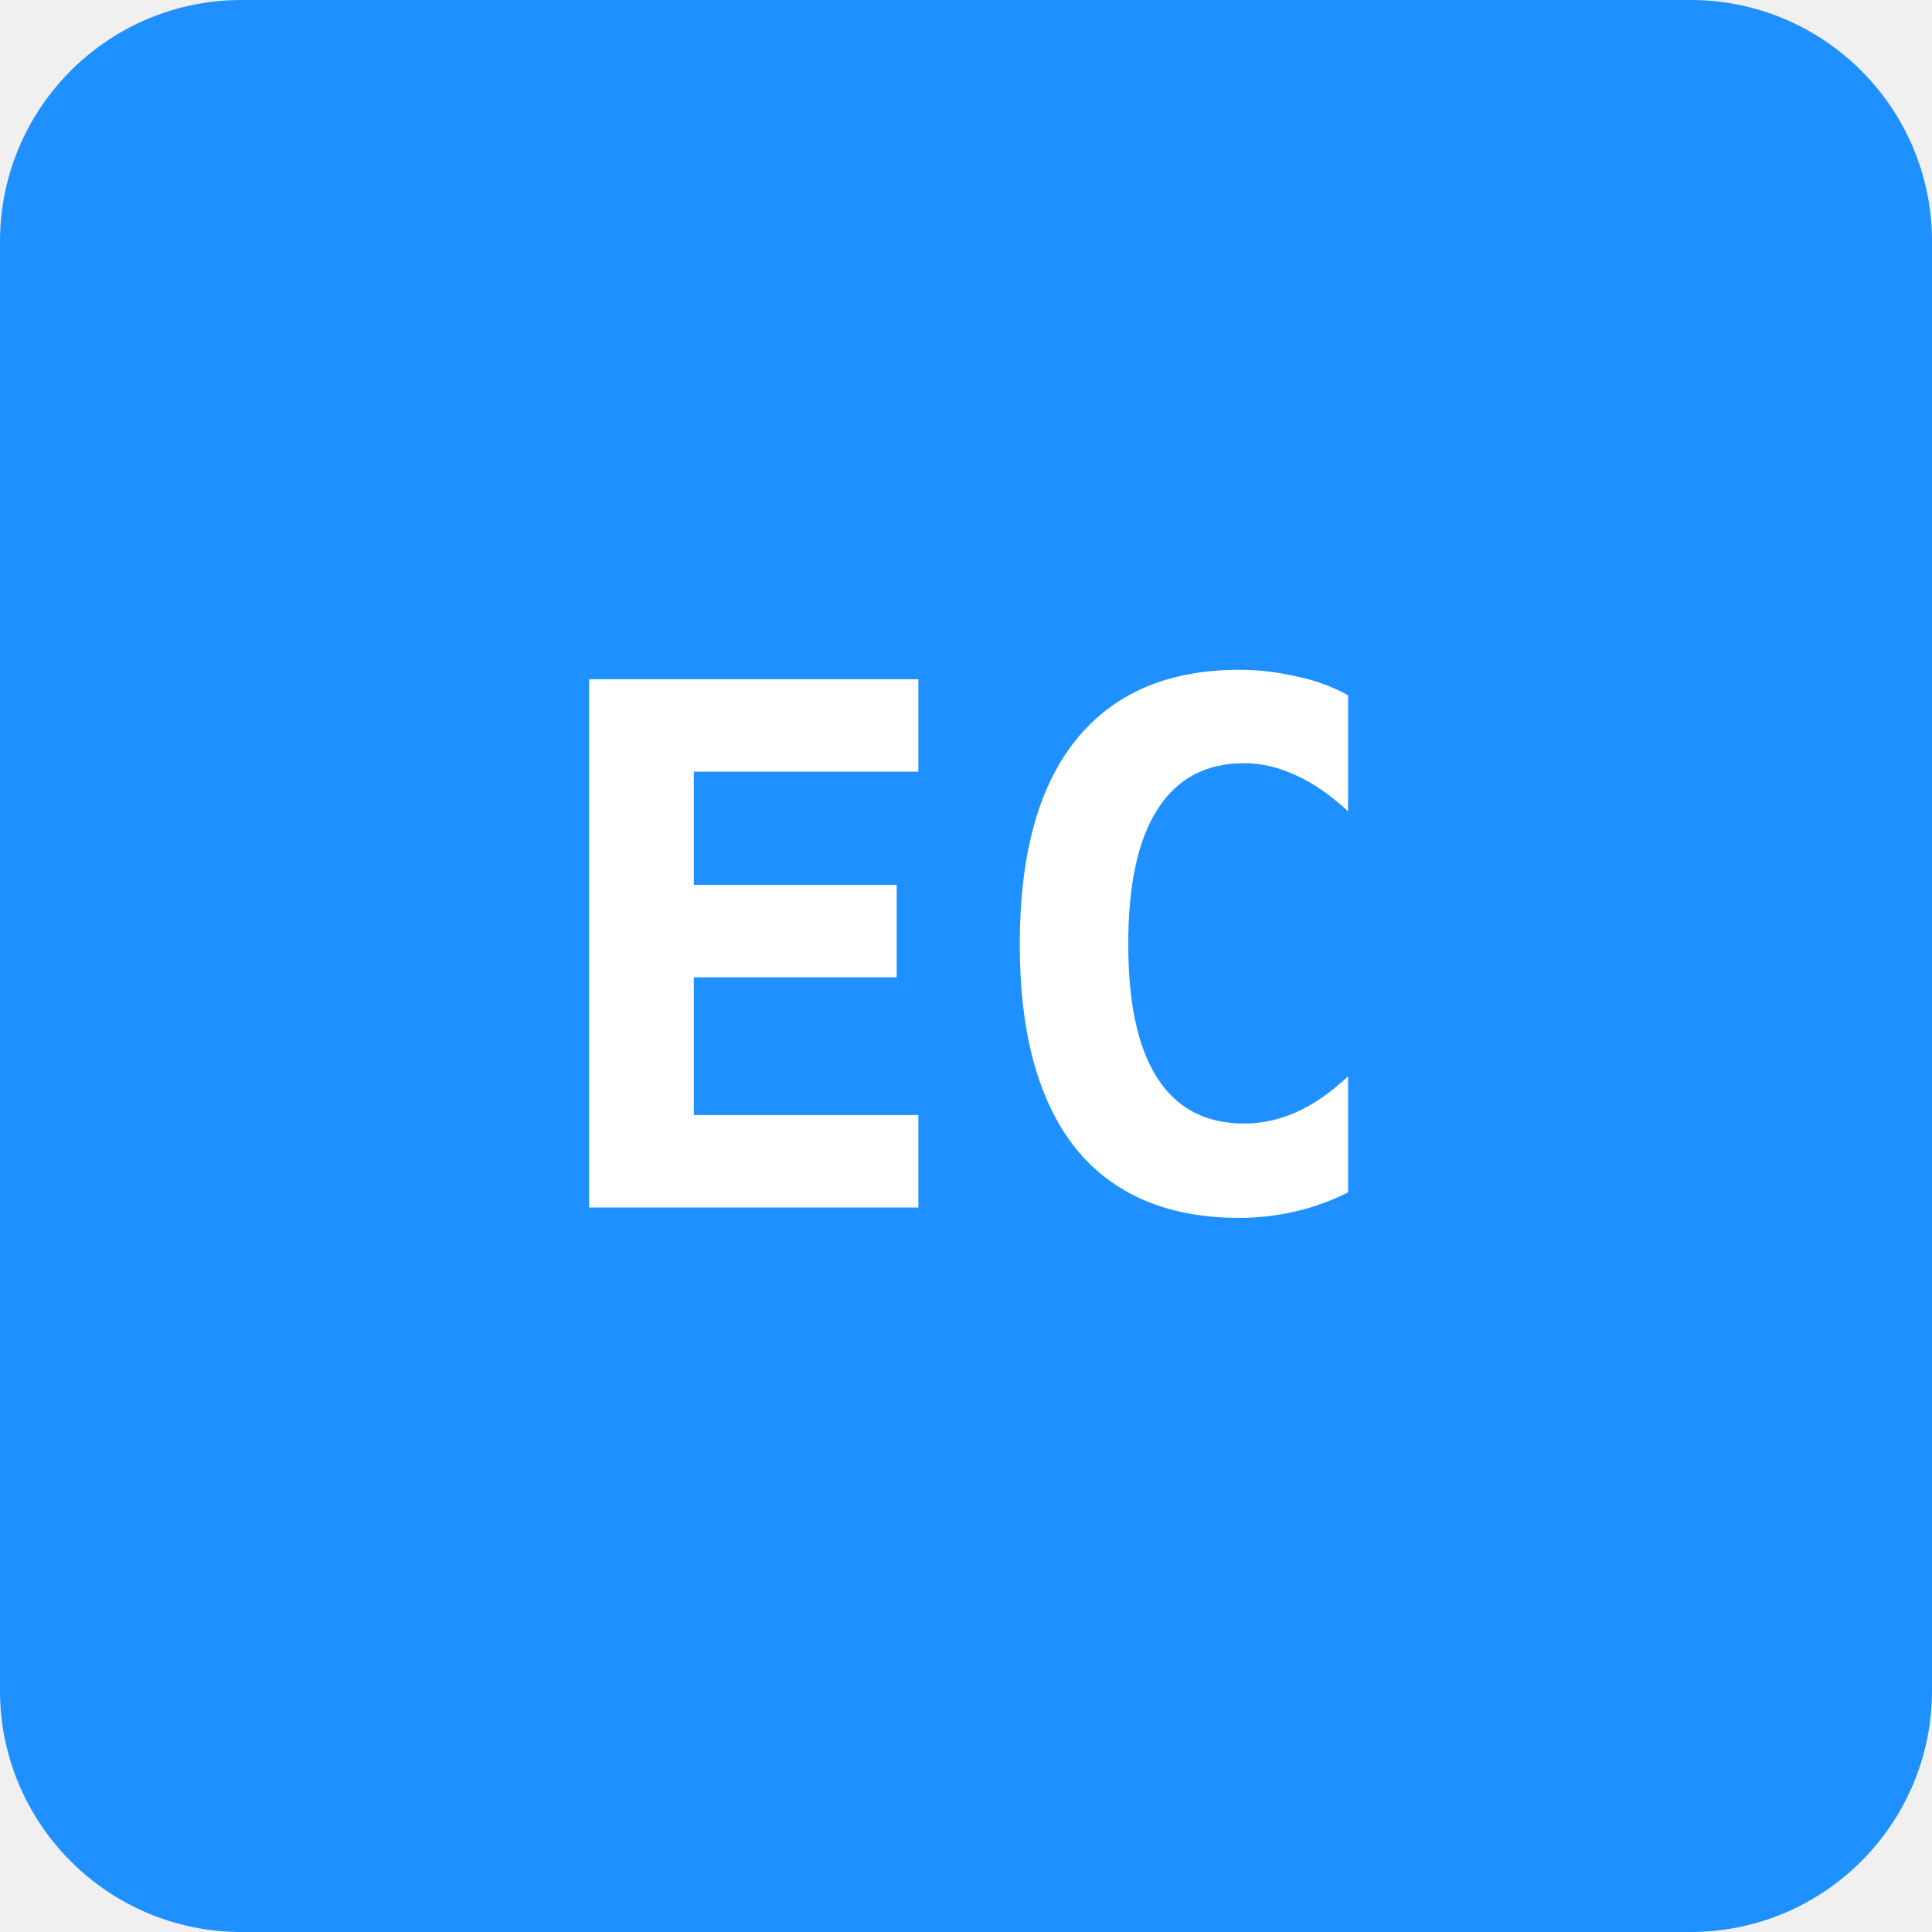
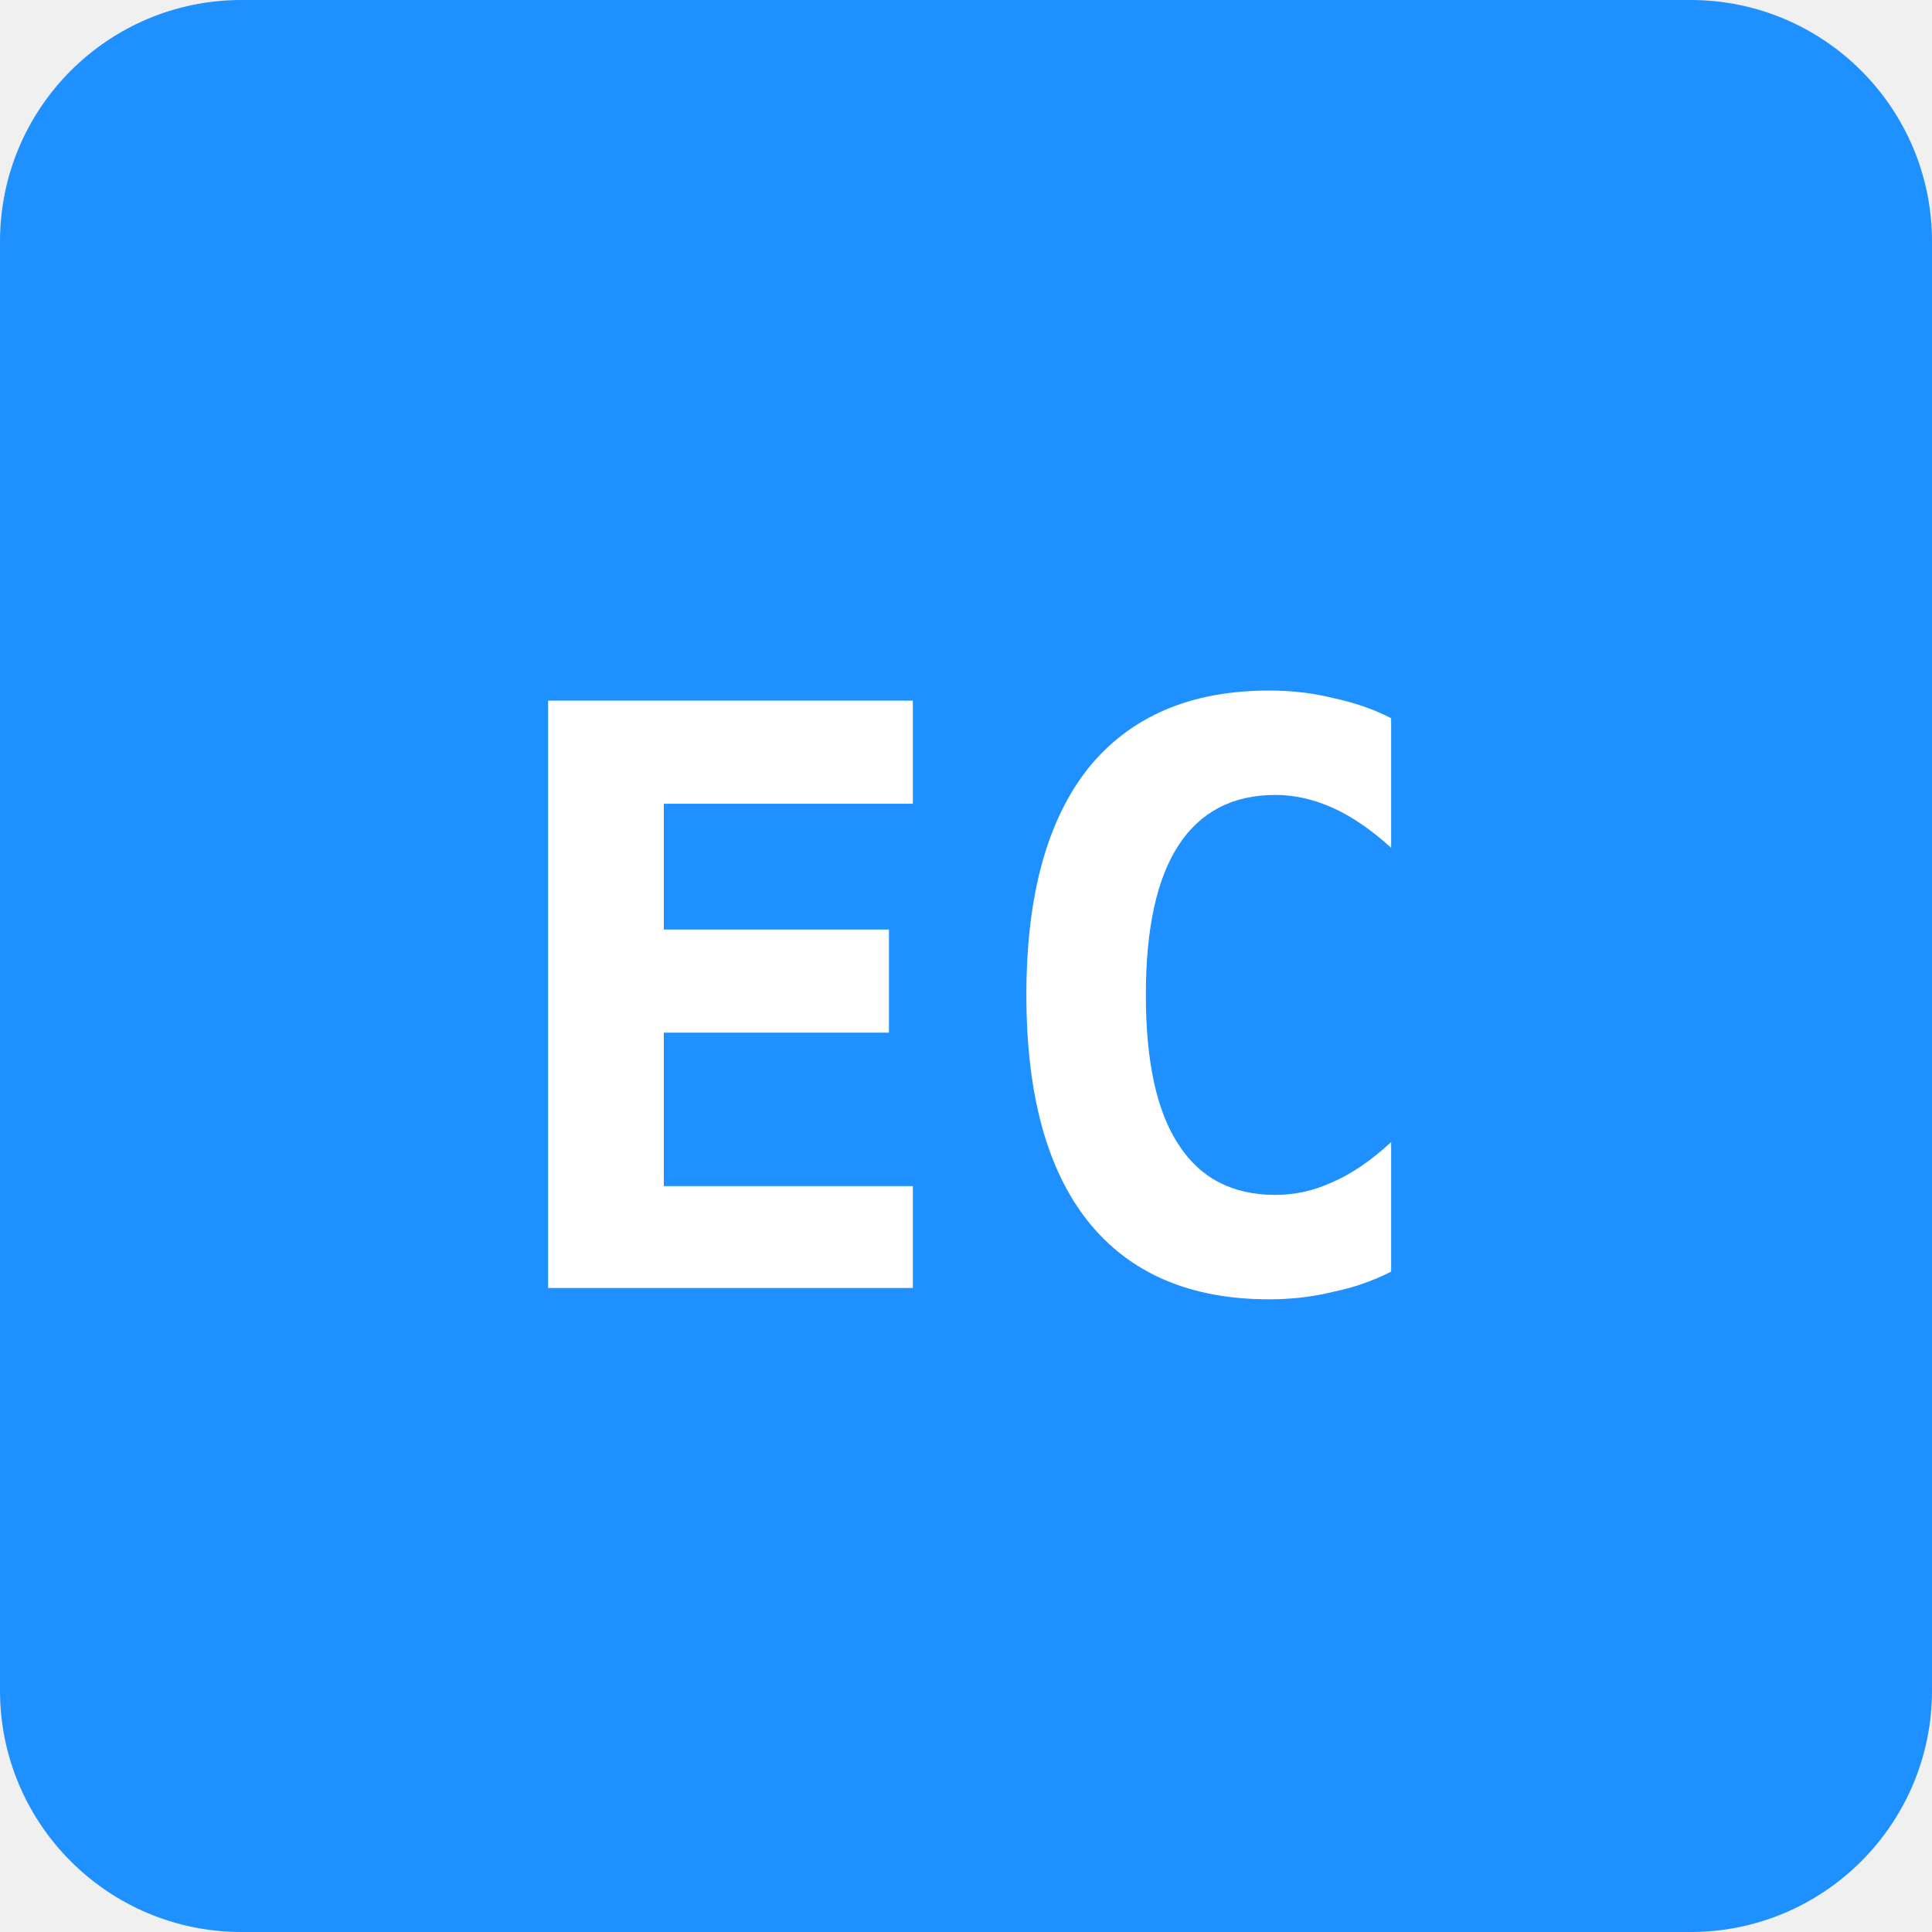
- <svg xmlns="http://www.w3.org/2000/svg" width="32" height="32" viewBox="0 0 32 32">
-   <rect width="32" height="32" rx="4" fill="#1e90ff" />
-   <text x="16" y="20" font-family="monospace" font-size="12" font-weight="bold" text-anchor="middle" fill="#ffffff">EC</text>
+ <svg xmlns="http://www.w3.org/2000/svg" width="24" height="24" viewBox="0 0 24 24">
+   <rect width="24" height="24" rx="3" fill="#1e90ff" />
+   <text x="12" y="16" font-family="monospace" font-size="10" font-weight="bold" text-anchor="middle" fill="#fff">EC</text>
</svg>
